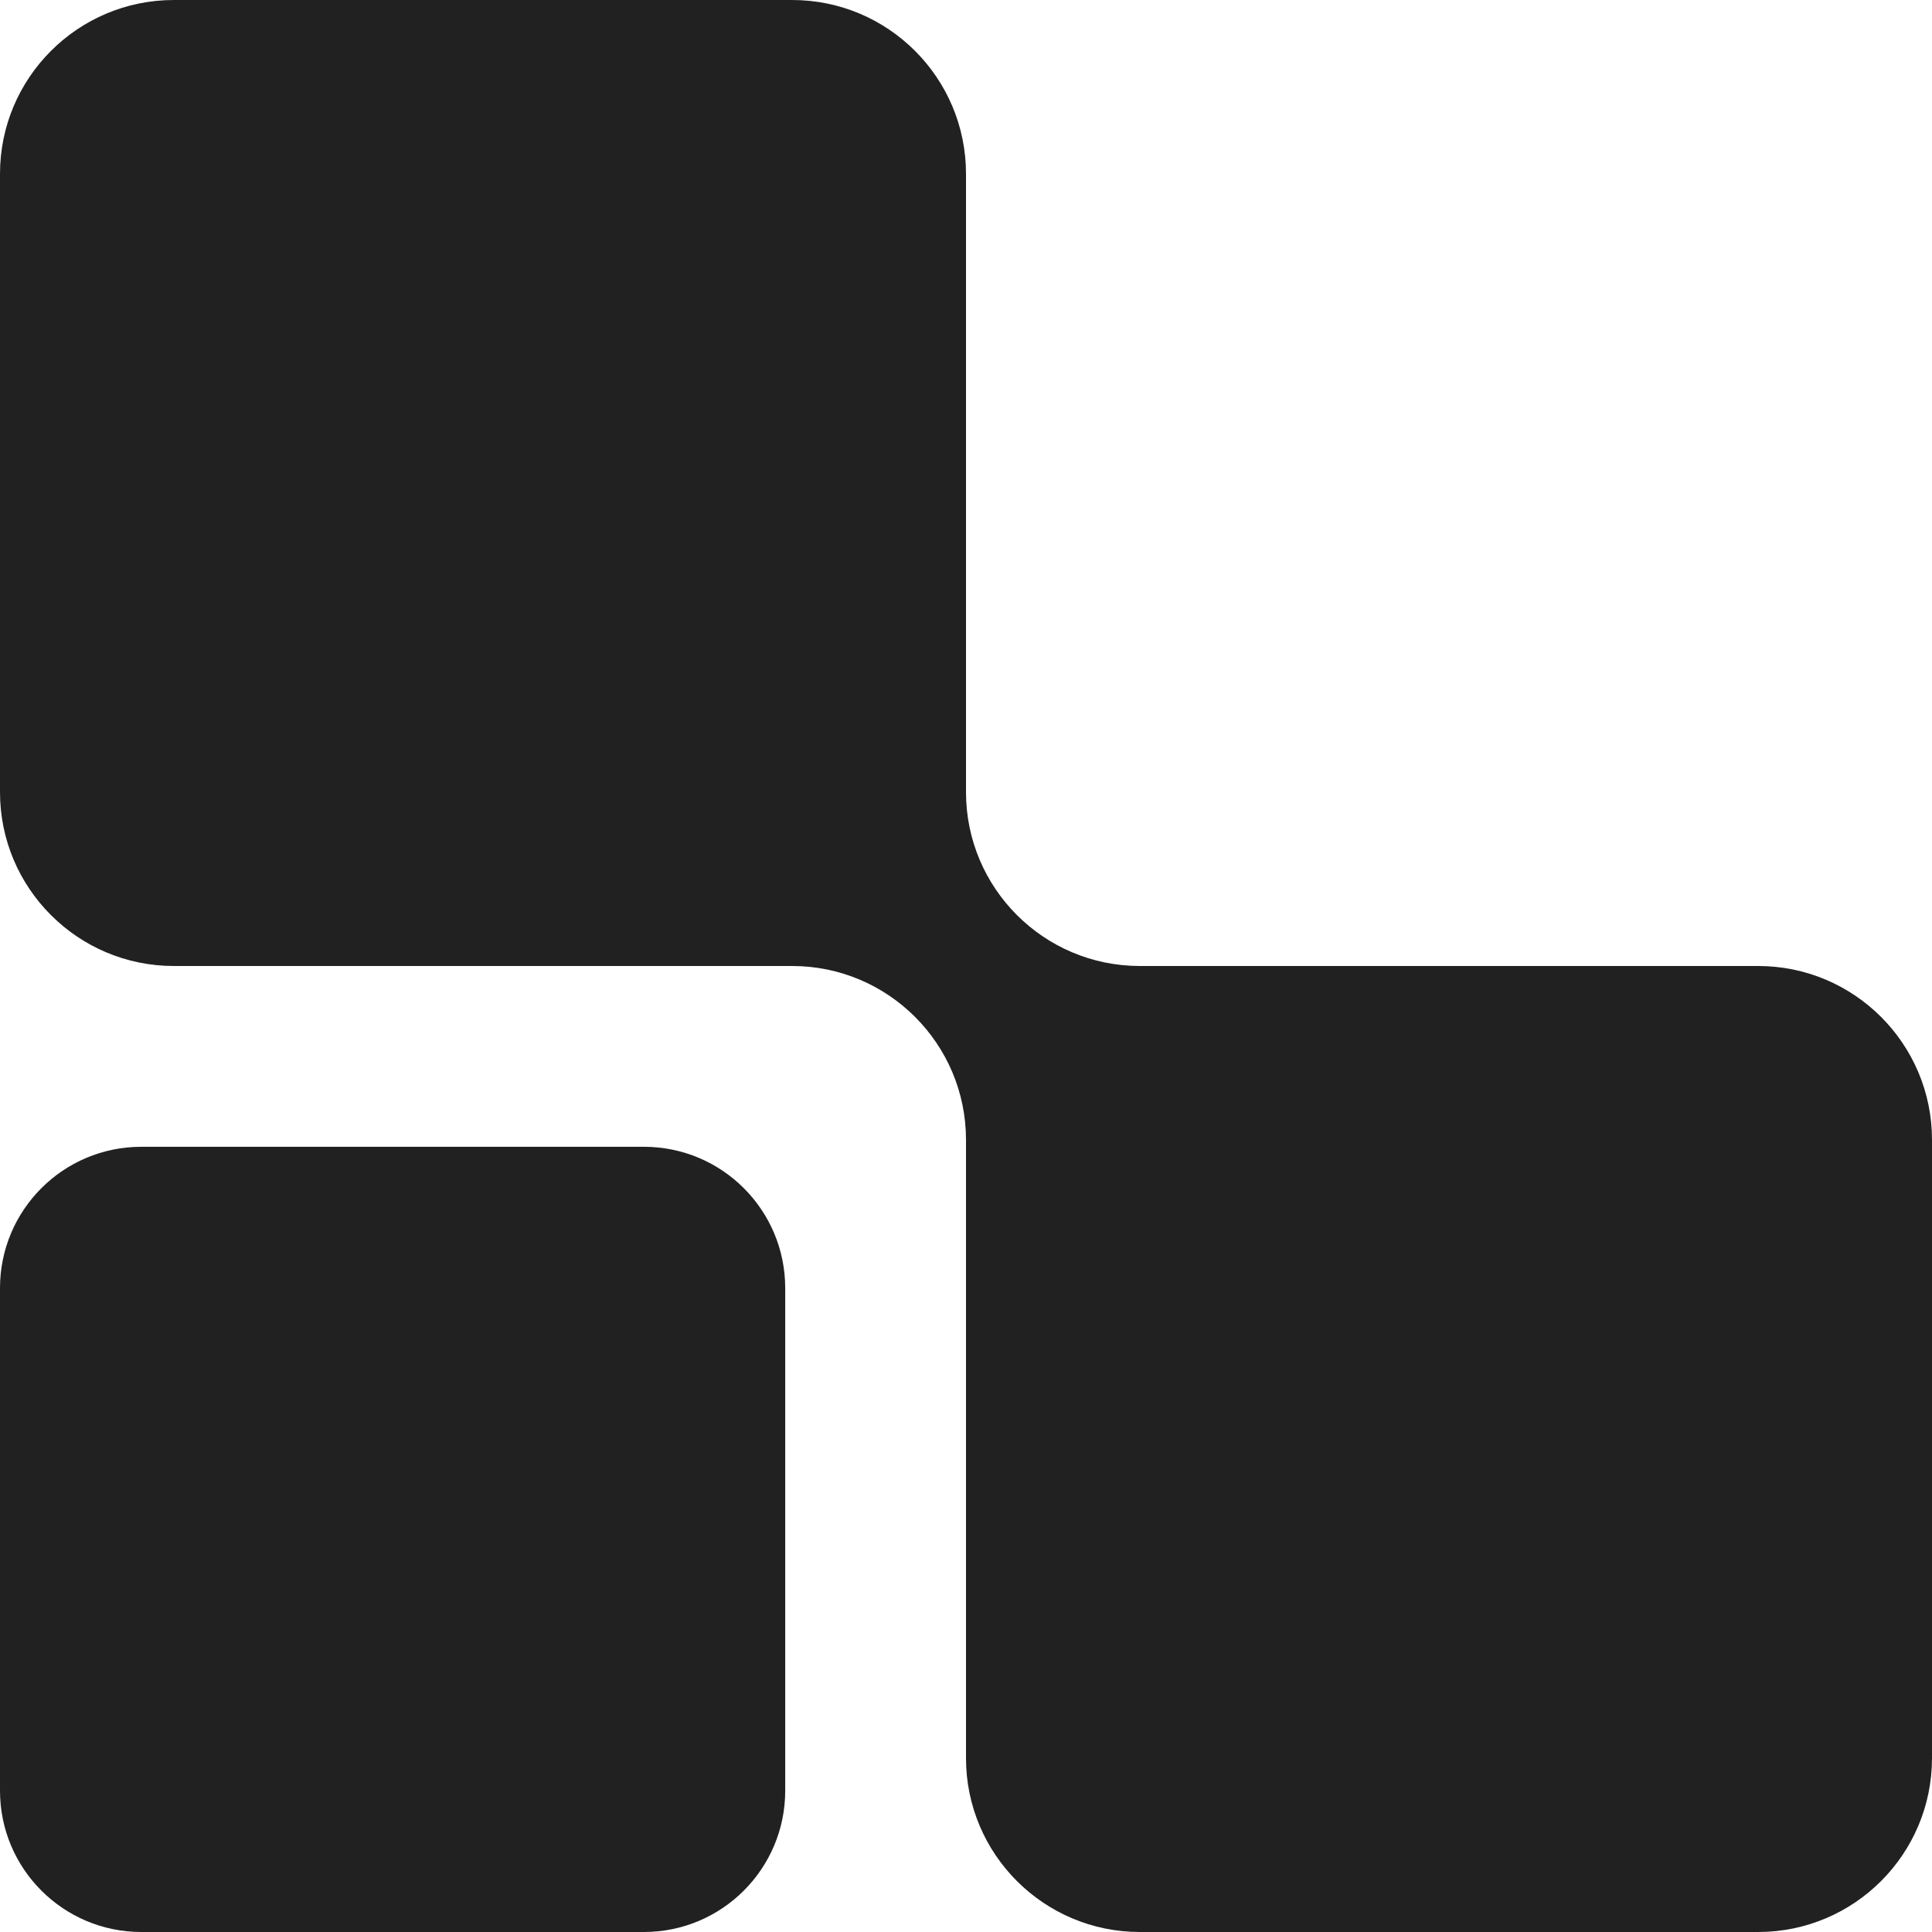
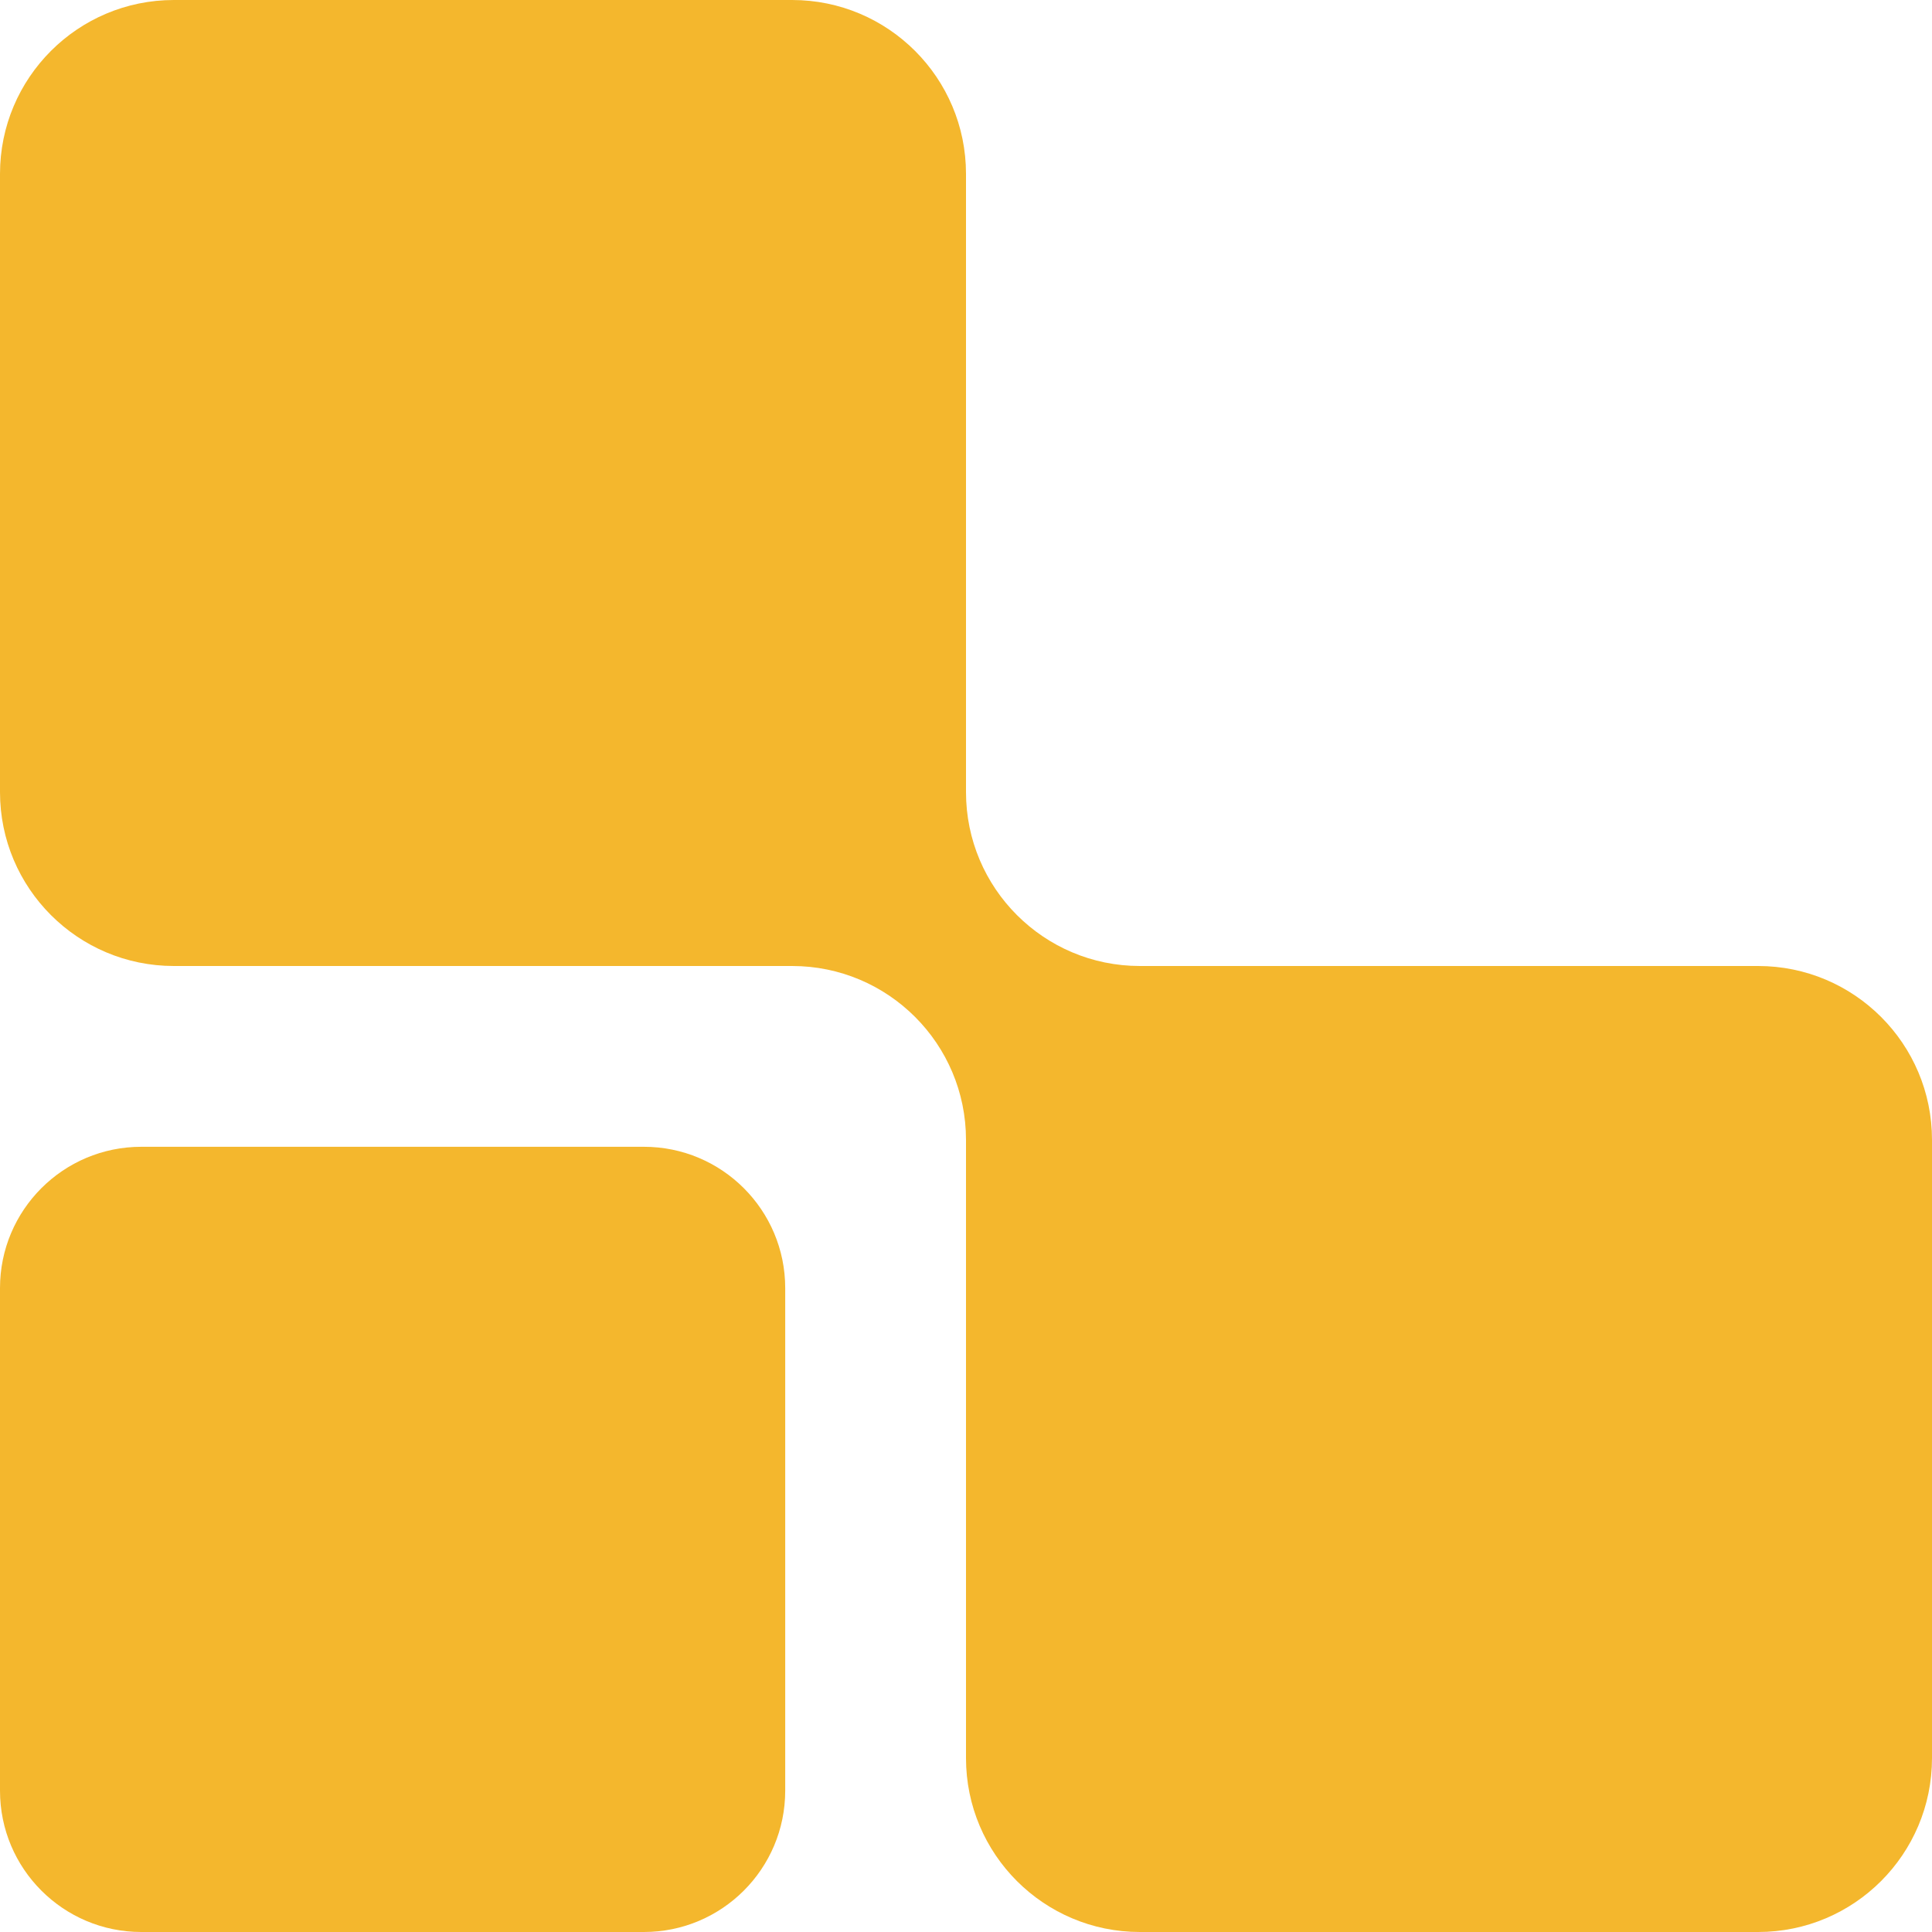
<svg xmlns="http://www.w3.org/2000/svg" version="1.1" width="512" height="512">
-   <svg id="SvgjsSvg1054" width="512" height="512" viewBox="0 0 512 512">
+   <svg id="SvgjsSvg1033" width="512" height="512" viewBox="0 0 512 512">
    <defs>
-       <style>.cls-1{fill:#212121;}</style>
+       <style>.cls-1{fill:#F4B72D;}</style>
    </defs>
    <rect class="cls-1" y="303.91" width="208.09" height="208.09" rx="37.45" ry="37.45" />
    <path class="cls-1" d="M465.92,256h-163.84c-25.45,0-46.08-20.63-46.08-46.08V46.08c0-25.45-20.63-46.08-46.08-46.08H46.08C20.63,0,0,20.63,0,46.08V209.92c0,25.45,20.63,46.08,46.08,46.08H209.92c25.45,0,46.08,20.63,46.08,46.08v163.84c0,25.45,20.63,46.08,46.08,46.08h163.84c25.45,0,46.08-20.63,46.08-46.08v-163.84c0-25.45-20.63-46.08-46.08-46.08Z" />
  </svg>
  <style>@media (prefers-color-scheme: light) { :root { filter: none; } }
- @media (prefers-color-scheme: dark) { :root { filter: invert(100%); } }
+ @media (prefers-color-scheme: dark) { :root { filter: none; } }
</style>
</svg>
